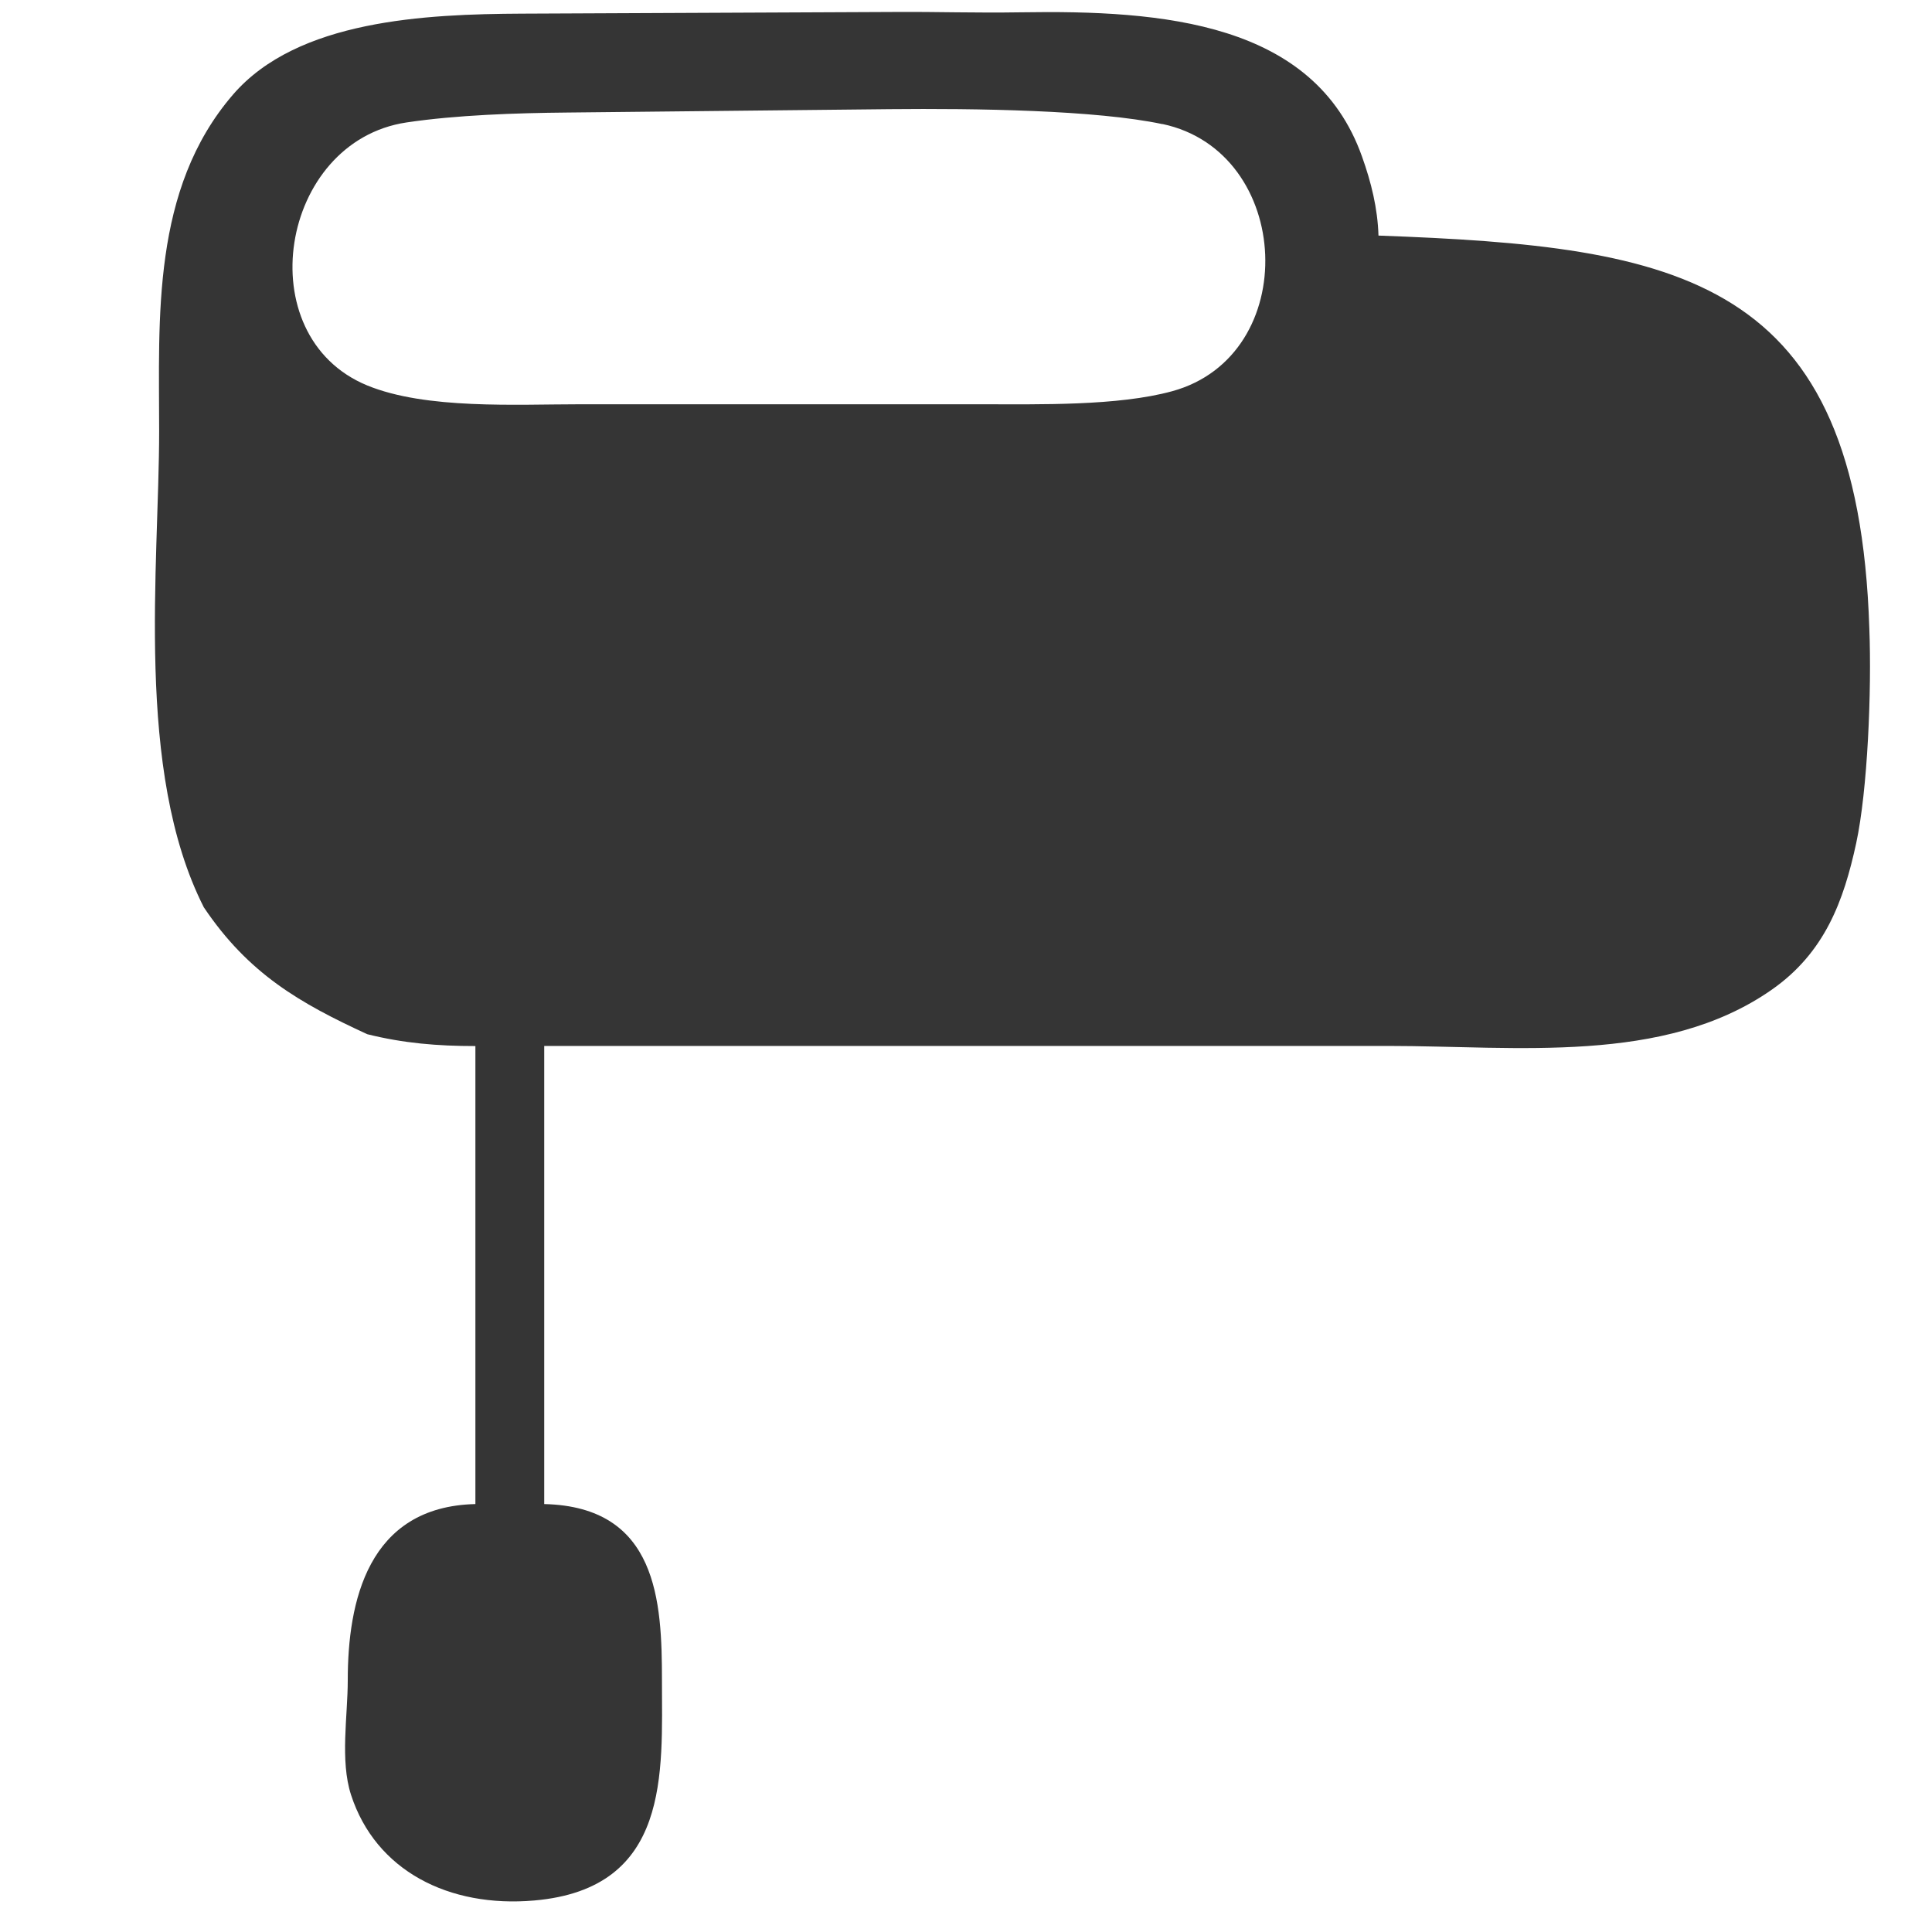
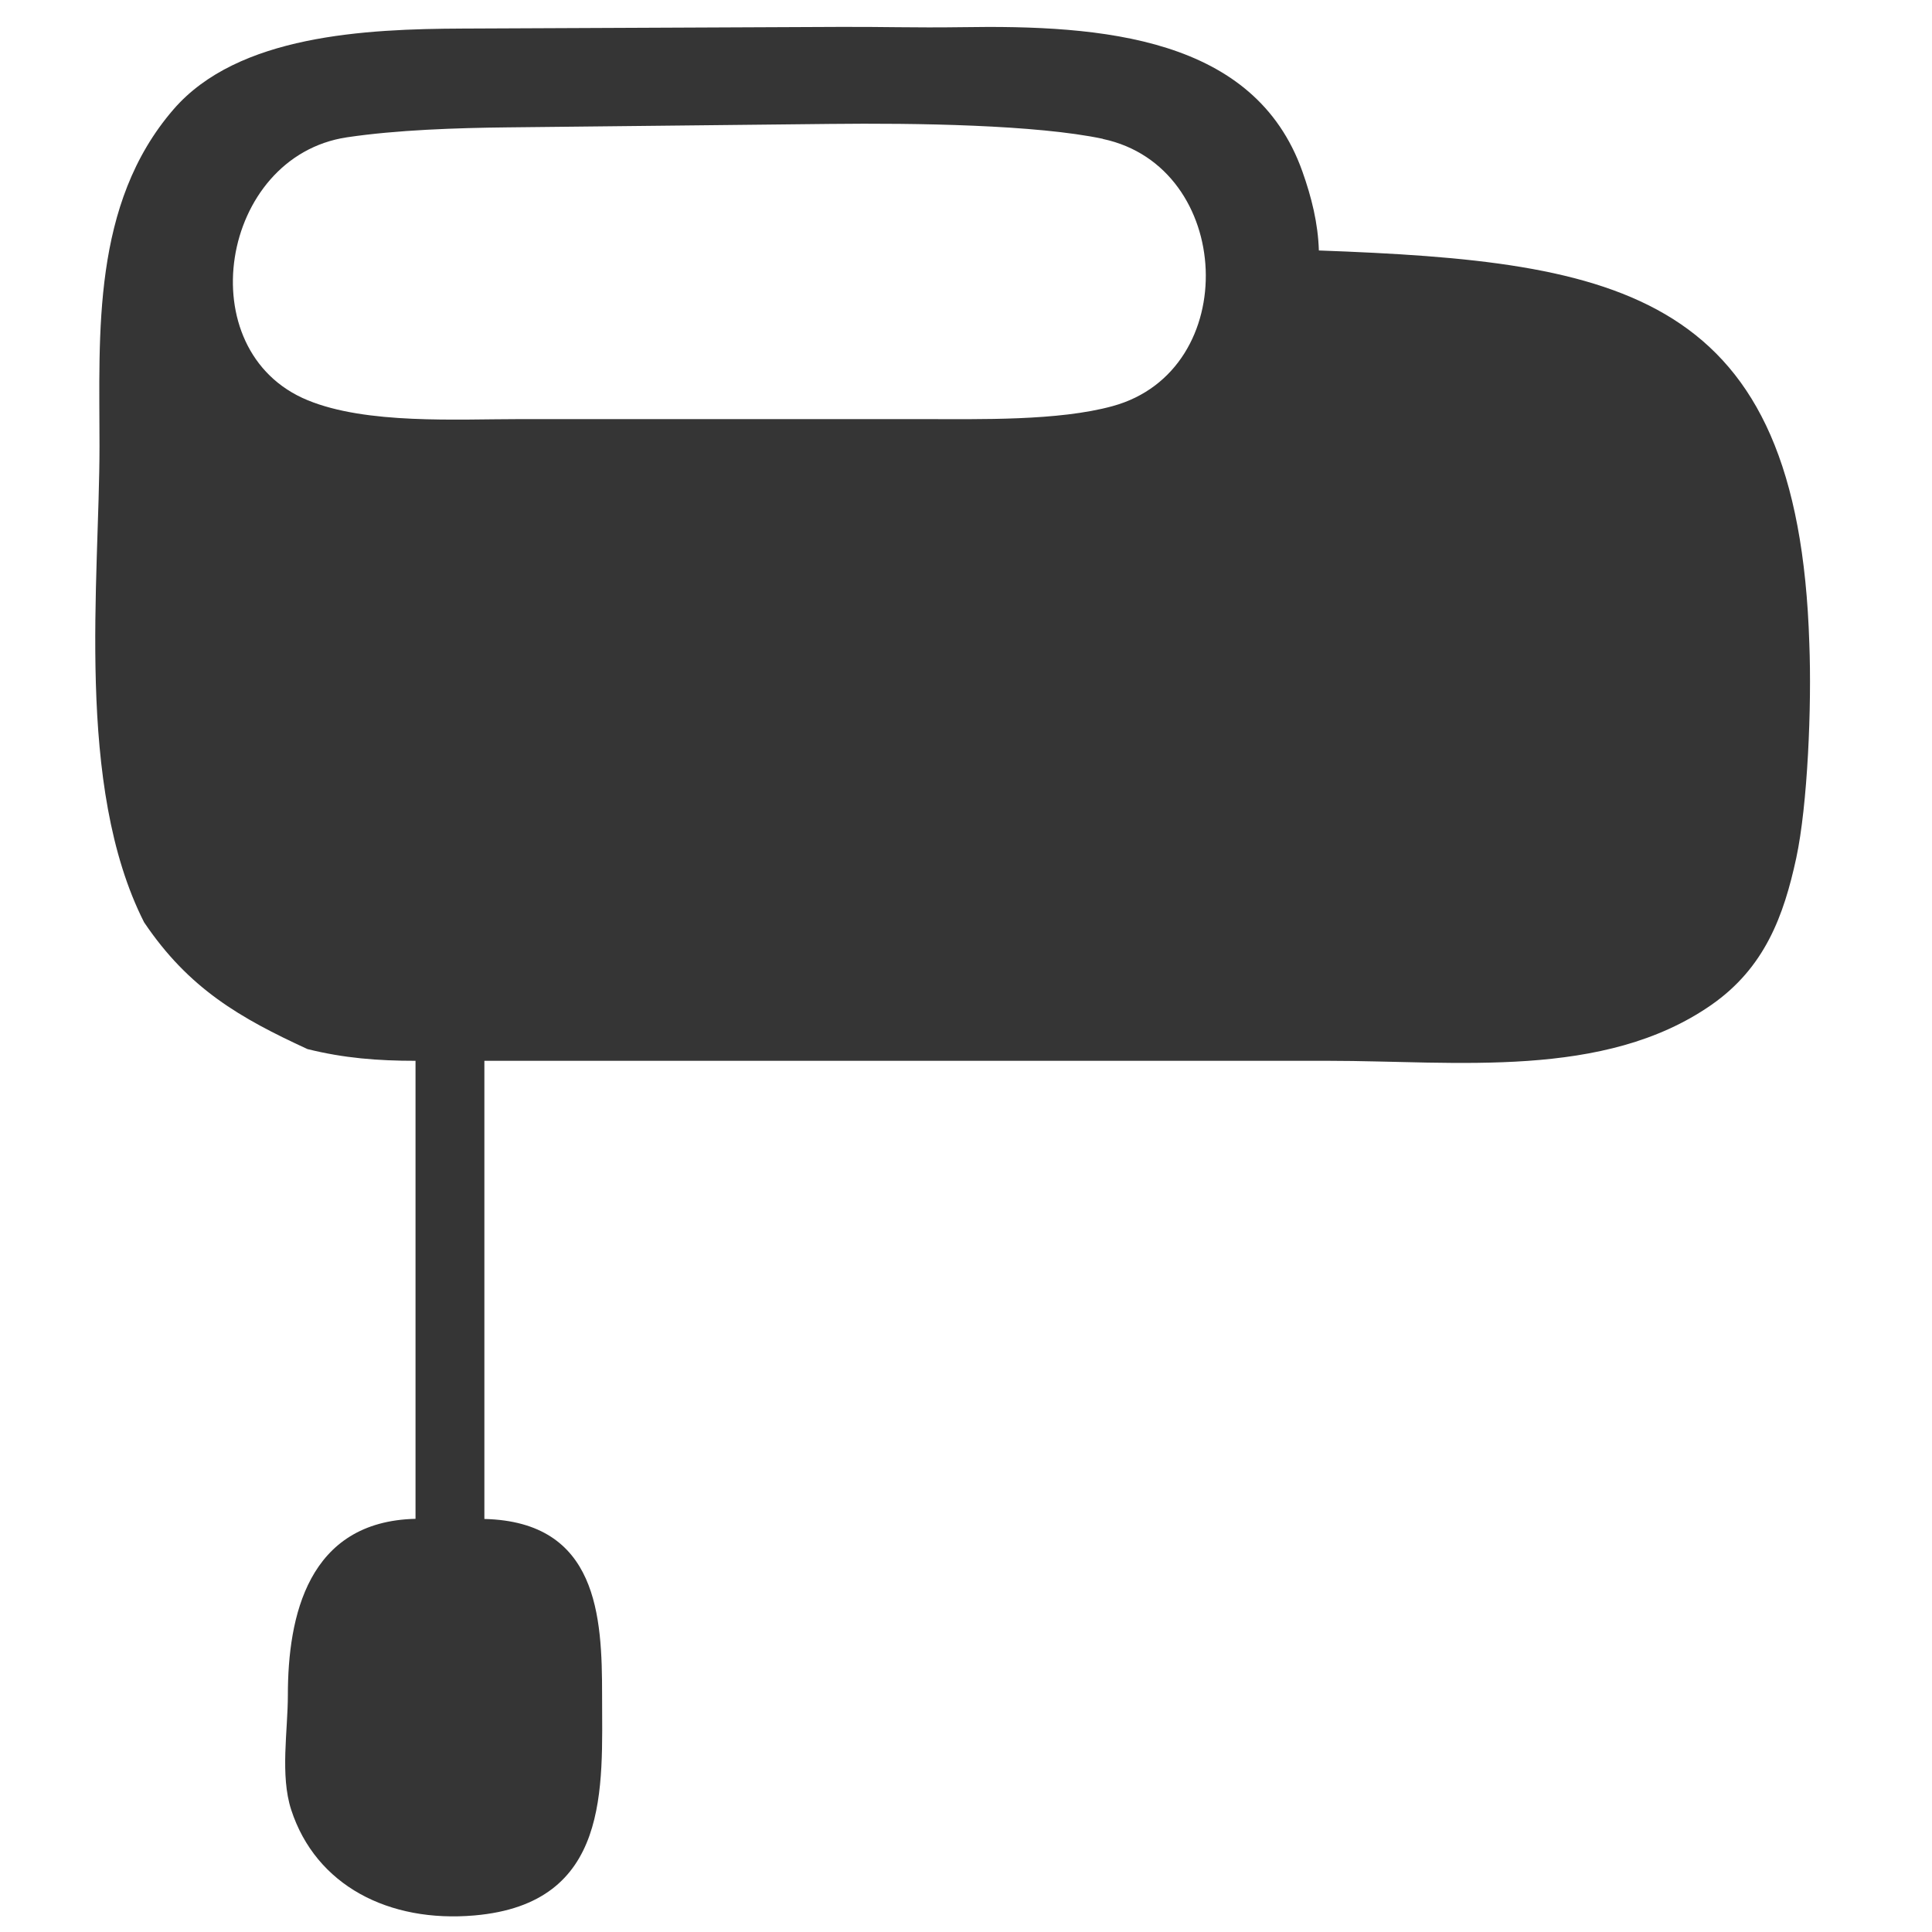
- <svg xmlns="http://www.w3.org/2000/svg" width="16" height="16" viewBox="0 0 16 16" fill="none" version="1.1" id="svg3" xml:space="preserve">
+ <svg xmlns="http://www.w3.org/2000/svg" width="14" height="14" viewBox="0 0 14 14" fill="none" version="1.1" id="svg3" xml:space="preserve">
  <defs id="defs3" />
-   <path id="path3" style="fill:#353535;fill-opacity:1;stroke:none;stroke-width:0.291" d="M 8.457,0.102 C 8.067,0.108 7.77,0.097 7.434,0.099 L 4.322,0.113 C 3.525,0.117 2.464,0.164 1.93,0.783 1.253,1.567 1.318,2.637 1.318,3.569 c 0,1.115 -0.204,2.815 0.37,3.945 0.371,0.552 0.798,0.795 1.354,1.051 0.302,0.075 0.581,0.098 0.895,0.098 v 3.793 c -0.893,0.021 -1.057,0.811 -1.057,1.459 0,0.295 -0.065,0.664 0.027,0.949 0.204,0.628 0.81,0.937 1.518,0.875 1.131,-0.099 1.057,-1.06 1.057,-1.824 0,-0.652 -0.035,-1.437 -0.975,-1.459 V 8.662 h 6.99 c 1.059,0 2.281,0.157 3.172,-0.463 0.445,-0.309 0.6,-0.741 0.703,-1.215 0.095,-0.439 0.129,-1.263 0.109,-1.78 C 15.387,2.29 13.915,2.042 11.416,1.951 11.409,1.725 11.356,1.51 11.279,1.295 10.884,0.184 9.628,0.083 8.457,0.102 Z M 9.627,1.027 C 10.711,1.257 10.785,2.945 9.707,3.24 9.258,3.363 8.604,3.348 8.136,3.348 H 4.802 c -0.527,0 -1.274,0.044 -1.761,-0.156 C 2.051,2.784 2.314,1.171 3.367,1.014 3.782,0.952 4.275,0.936 4.696,0.932 l 2.672,-0.028 c 0.71,-0.007 1.709,0.007 2.259,0.124 z" />
+   <path id="path3" style="fill:#353535;fill-opacity:1;stroke:none;stroke-width:0.255" d="m 6.968,0.197 c -0.341,0.005 -0.601,-0.004 -0.895,-0.002 l -2.723,0.012 c -0.698,0.003 -1.626,0.045 -2.093,0.586 C 0.664,1.479 0.721,2.416 0.721,3.231 c 0,0.975 -0.178,2.463 0.323,3.452 0.325,0.483 0.698,0.695 1.184,0.919 0.265,0.066 0.509,0.085 0.783,0.085 v 3.319 c -0.781,0.018 -0.925,0.709 -0.925,1.277 0,0.258 -0.057,0.581 0.024,0.831 0.179,0.55 0.708,0.82 1.328,0.766 0.99,-0.086 0.925,-0.927 0.925,-1.596 0,-0.571 -0.03,-1.257 -0.853,-1.277 V 7.687 h 6.116 c 0.926,0 1.996,0.137 2.775,-0.405 0.389,-0.271 0.525,-0.648 0.615,-1.063 0.083,-0.385 0.113,-1.105 0.095,-1.557 C 13.031,2.112 11.744,1.895 9.557,1.815 9.551,1.618 9.504,1.429 9.437,1.241 9.091,0.269 7.992,0.18 6.968,0.197 Z M 7.992,1.007 c 0.949,0.201 1.014,1.678 0.07,1.936 -0.393,0.108 -0.965,0.094 -1.375,0.094 h -2.917 c -0.461,0 -1.114,0.039 -1.541,-0.137 C 1.363,2.544 1.593,1.133 2.514,0.995 2.877,0.941 3.309,0.927 3.677,0.923 l 2.338,-0.025 c 0.622,-0.007 1.495,0.006 1.977,0.108 z" />
</svg>
